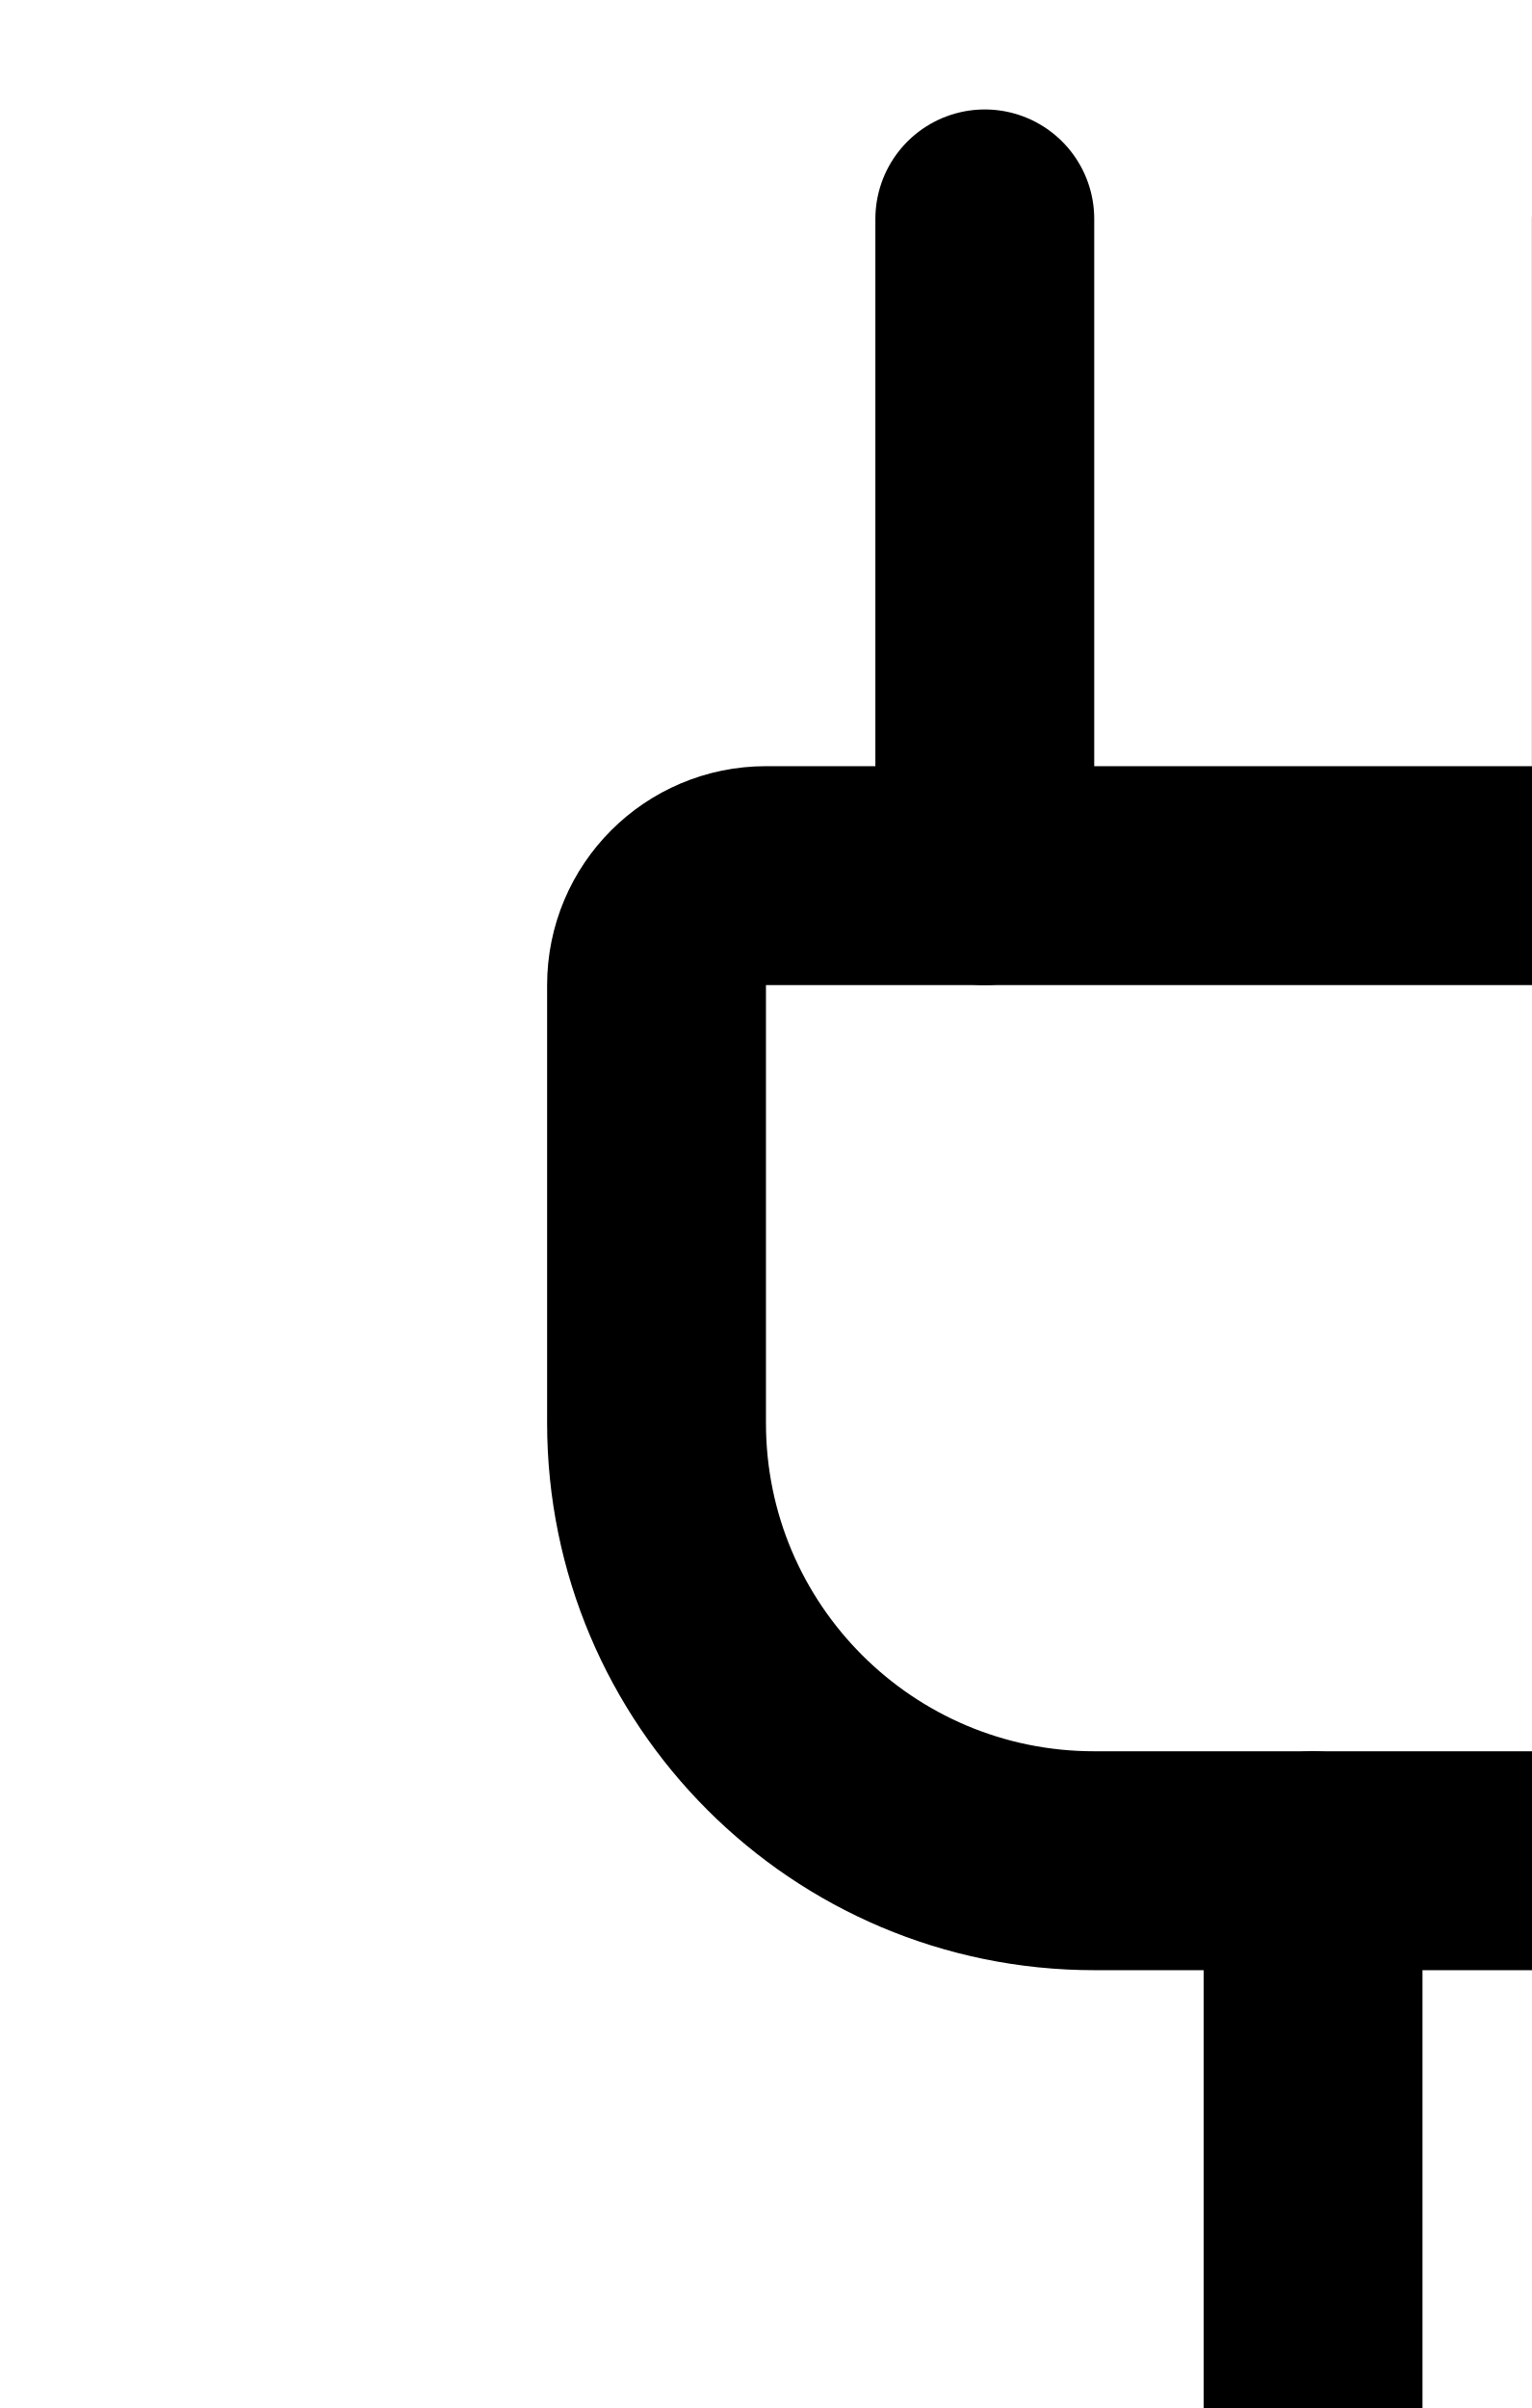
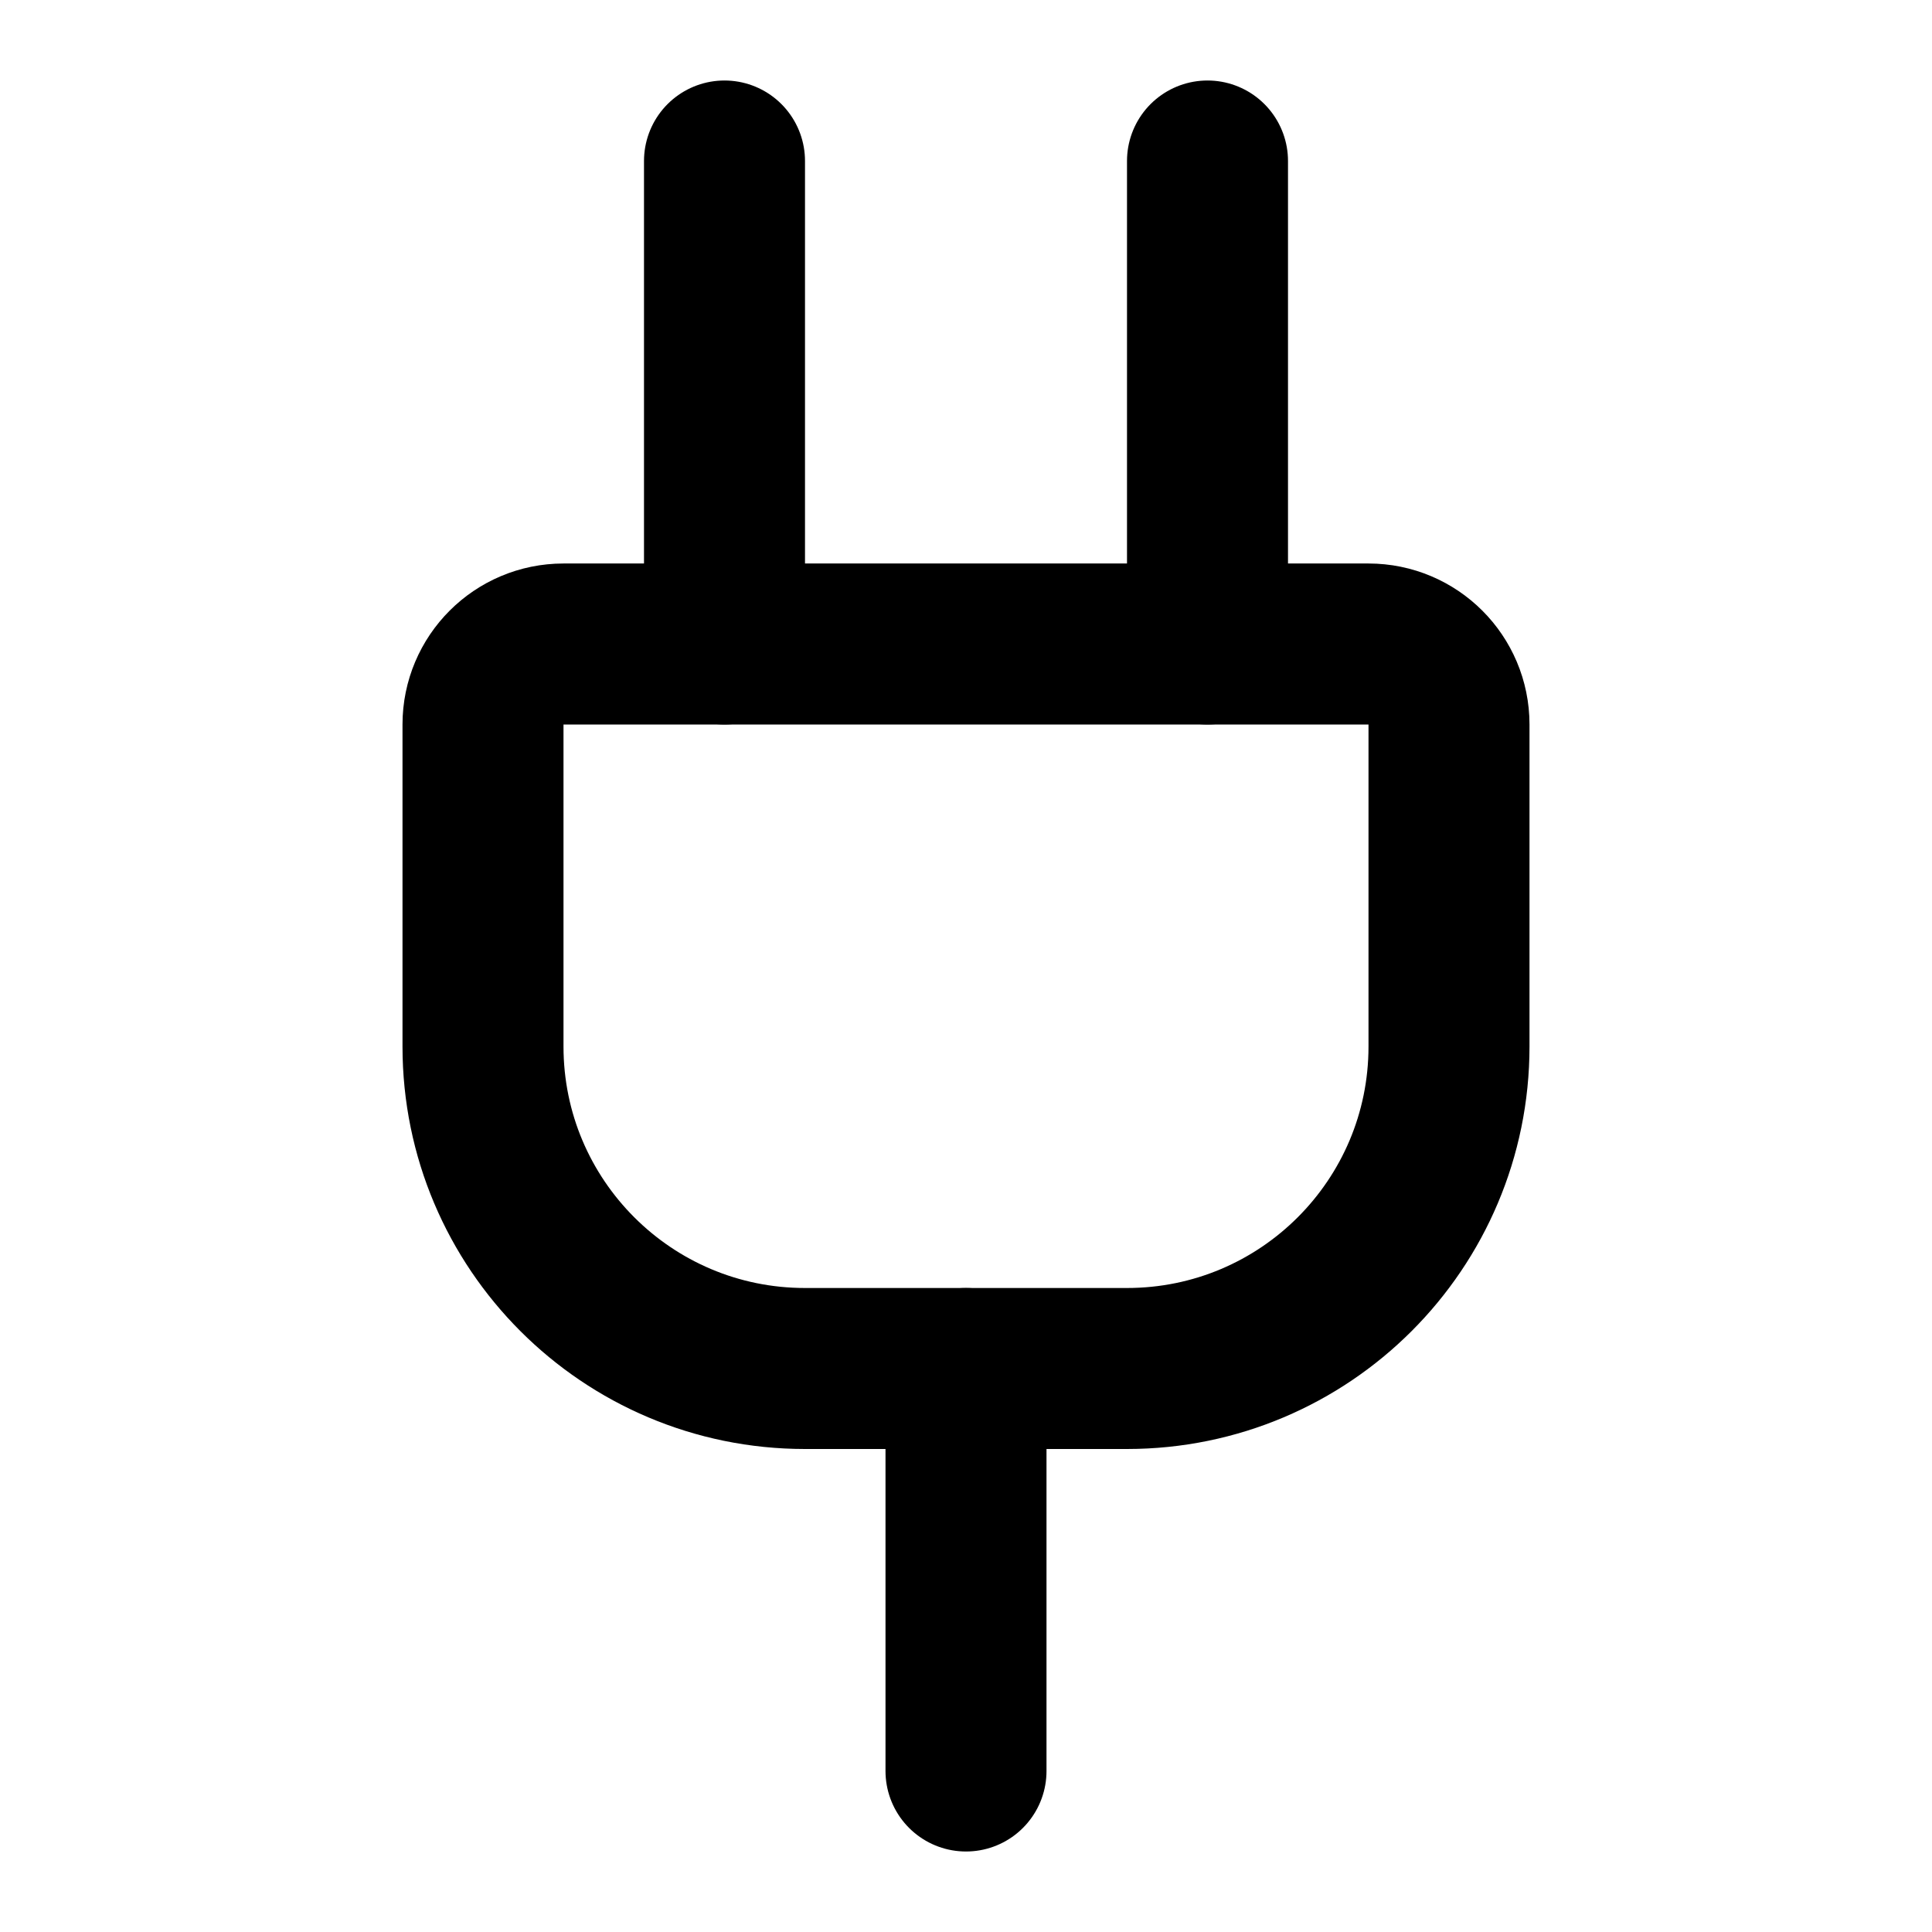
- <svg xmlns="http://www.w3.org/2000/svg" viewBox="0 0 0 0 24 24" fill="none" stroke="currentColor" stroke-width="2" stroke-linecap="round" stroke-linejoin="round">
+ <svg xmlns="http://www.w3.org/2000/svg" viewBox="0 0 24 24" fill="none" stroke="currentColor" stroke-width="2" stroke-linecap="round" stroke-linejoin="round">
  <path d="M12 22v-5" />
  <path d="M15 8V2" />
  <path d="M17 8a1 1 0 0 1 1 1v4a4 4 0 0 1-4 4h-4a4 4 0 0 1-4-4V9a1 1 0 0 1 1-1z" />
  <path d="M9 8V2" />
</svg>
